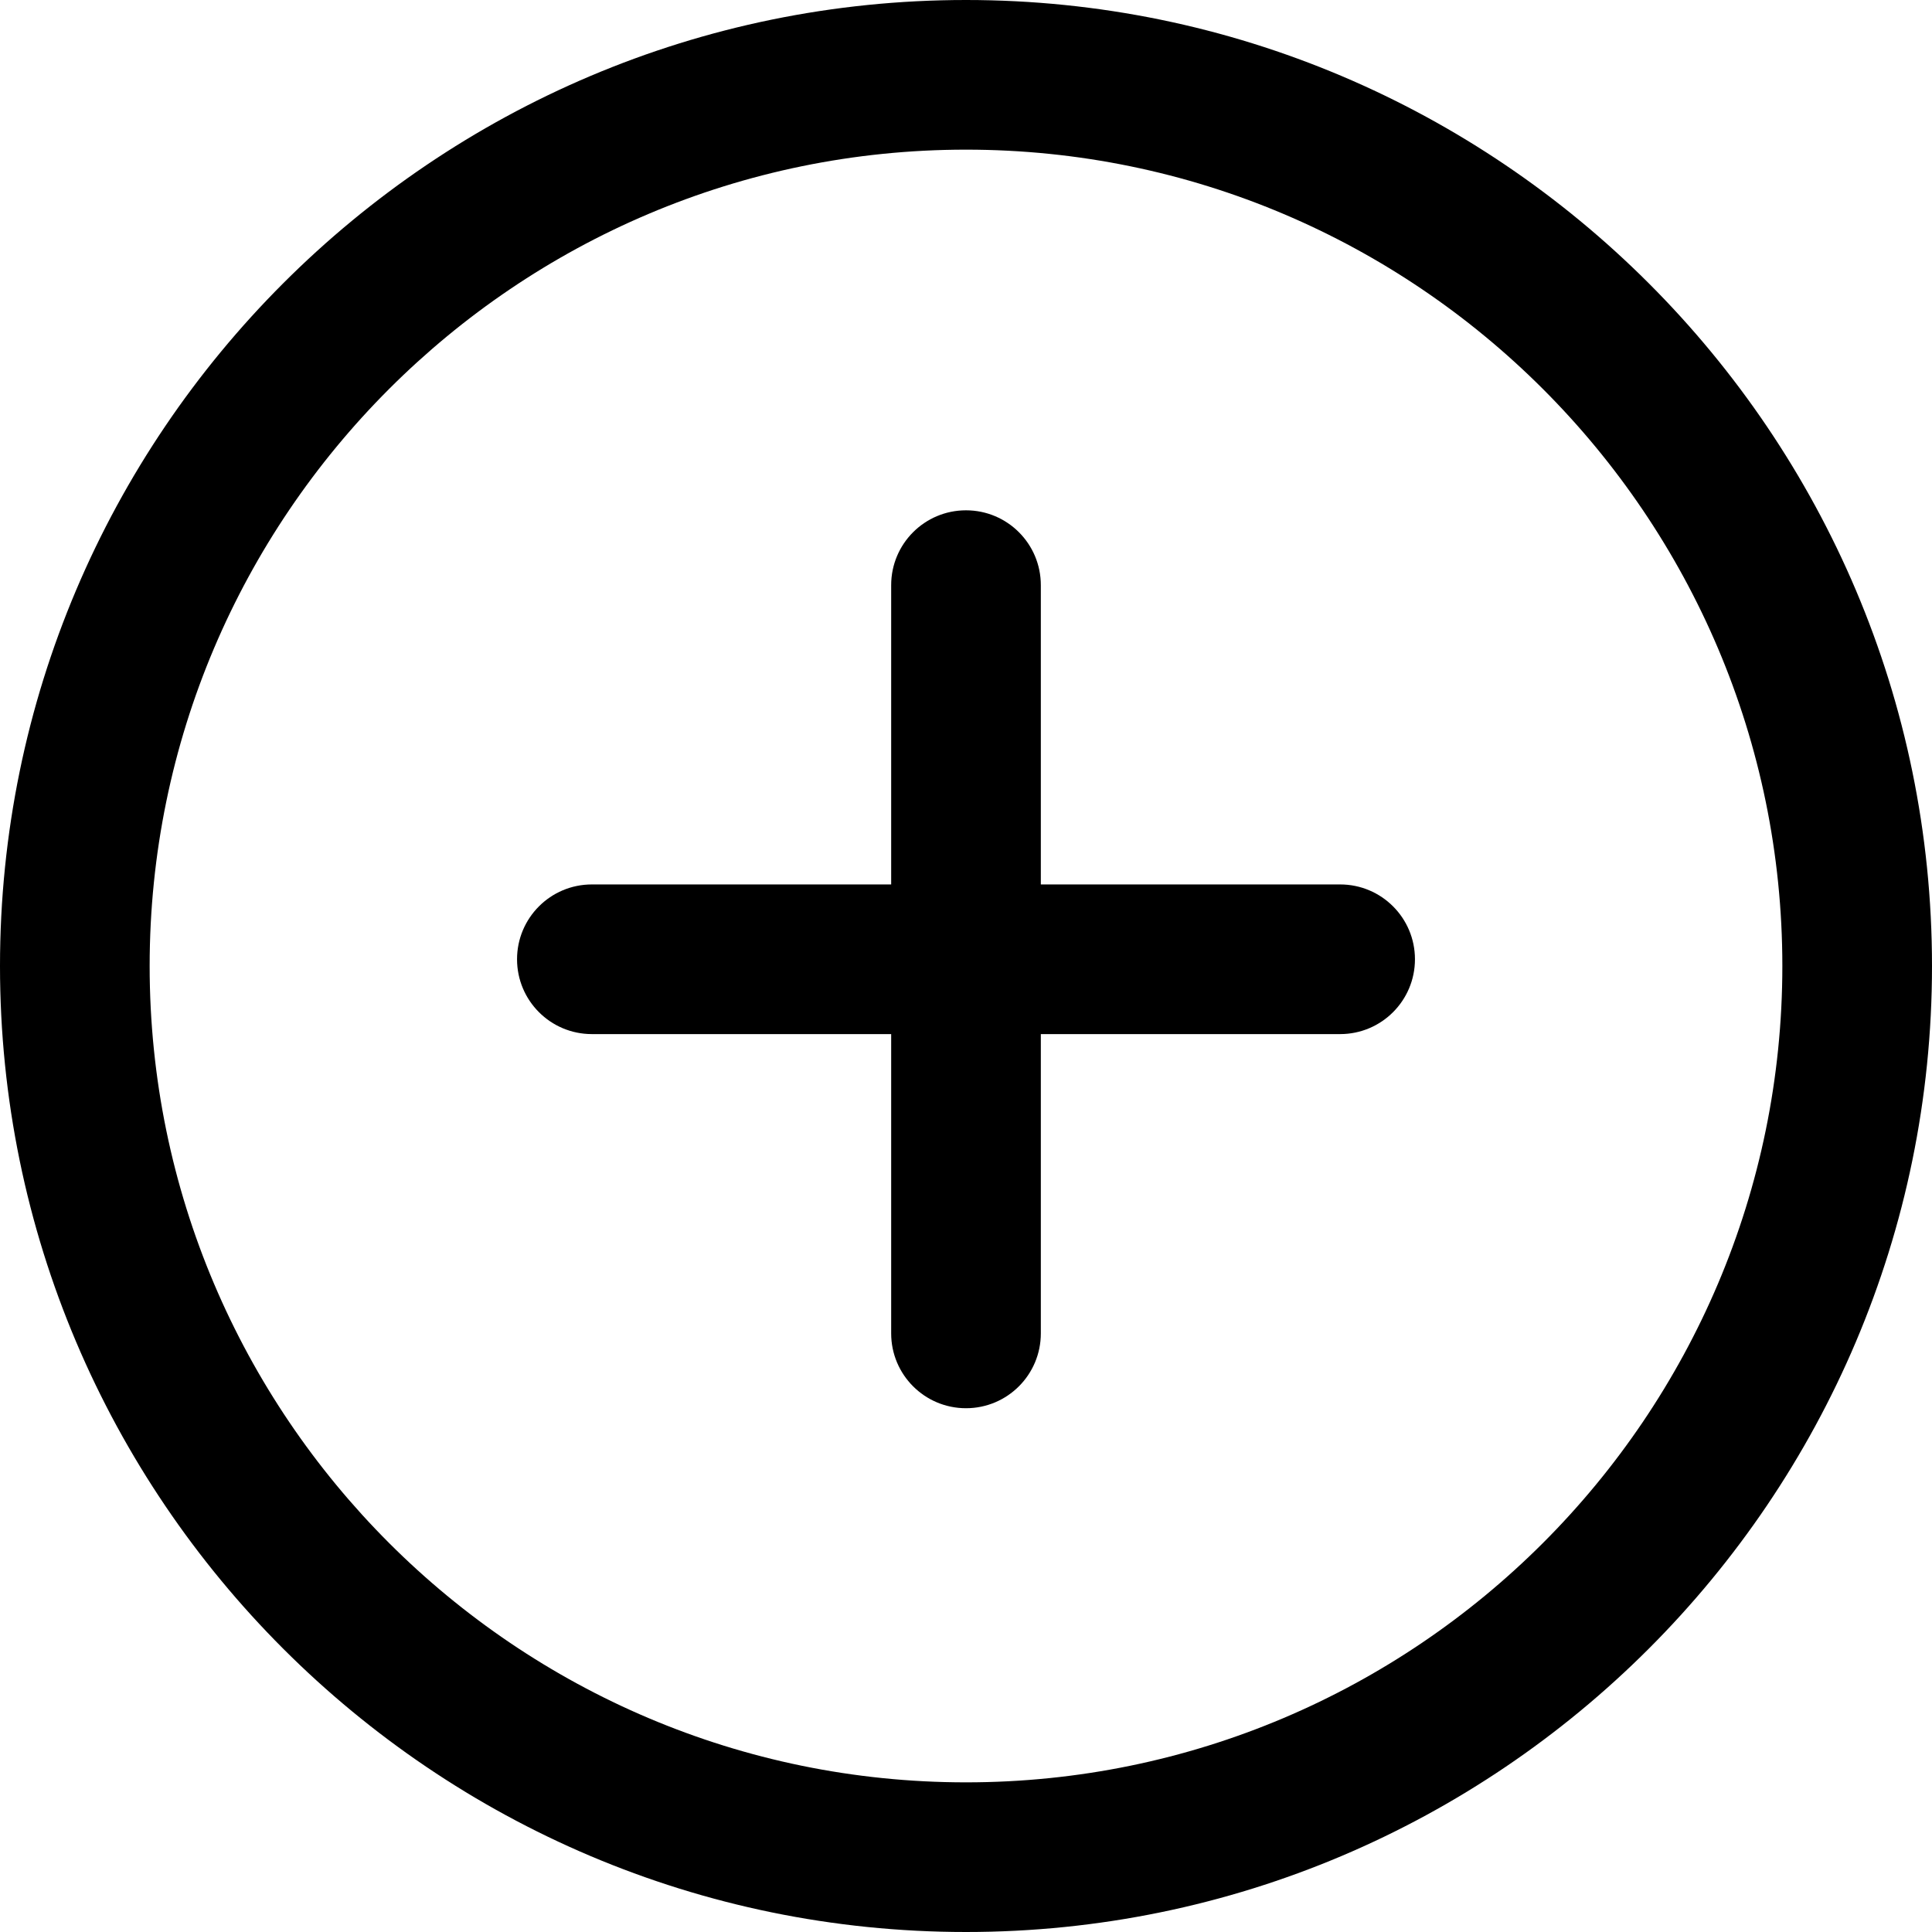
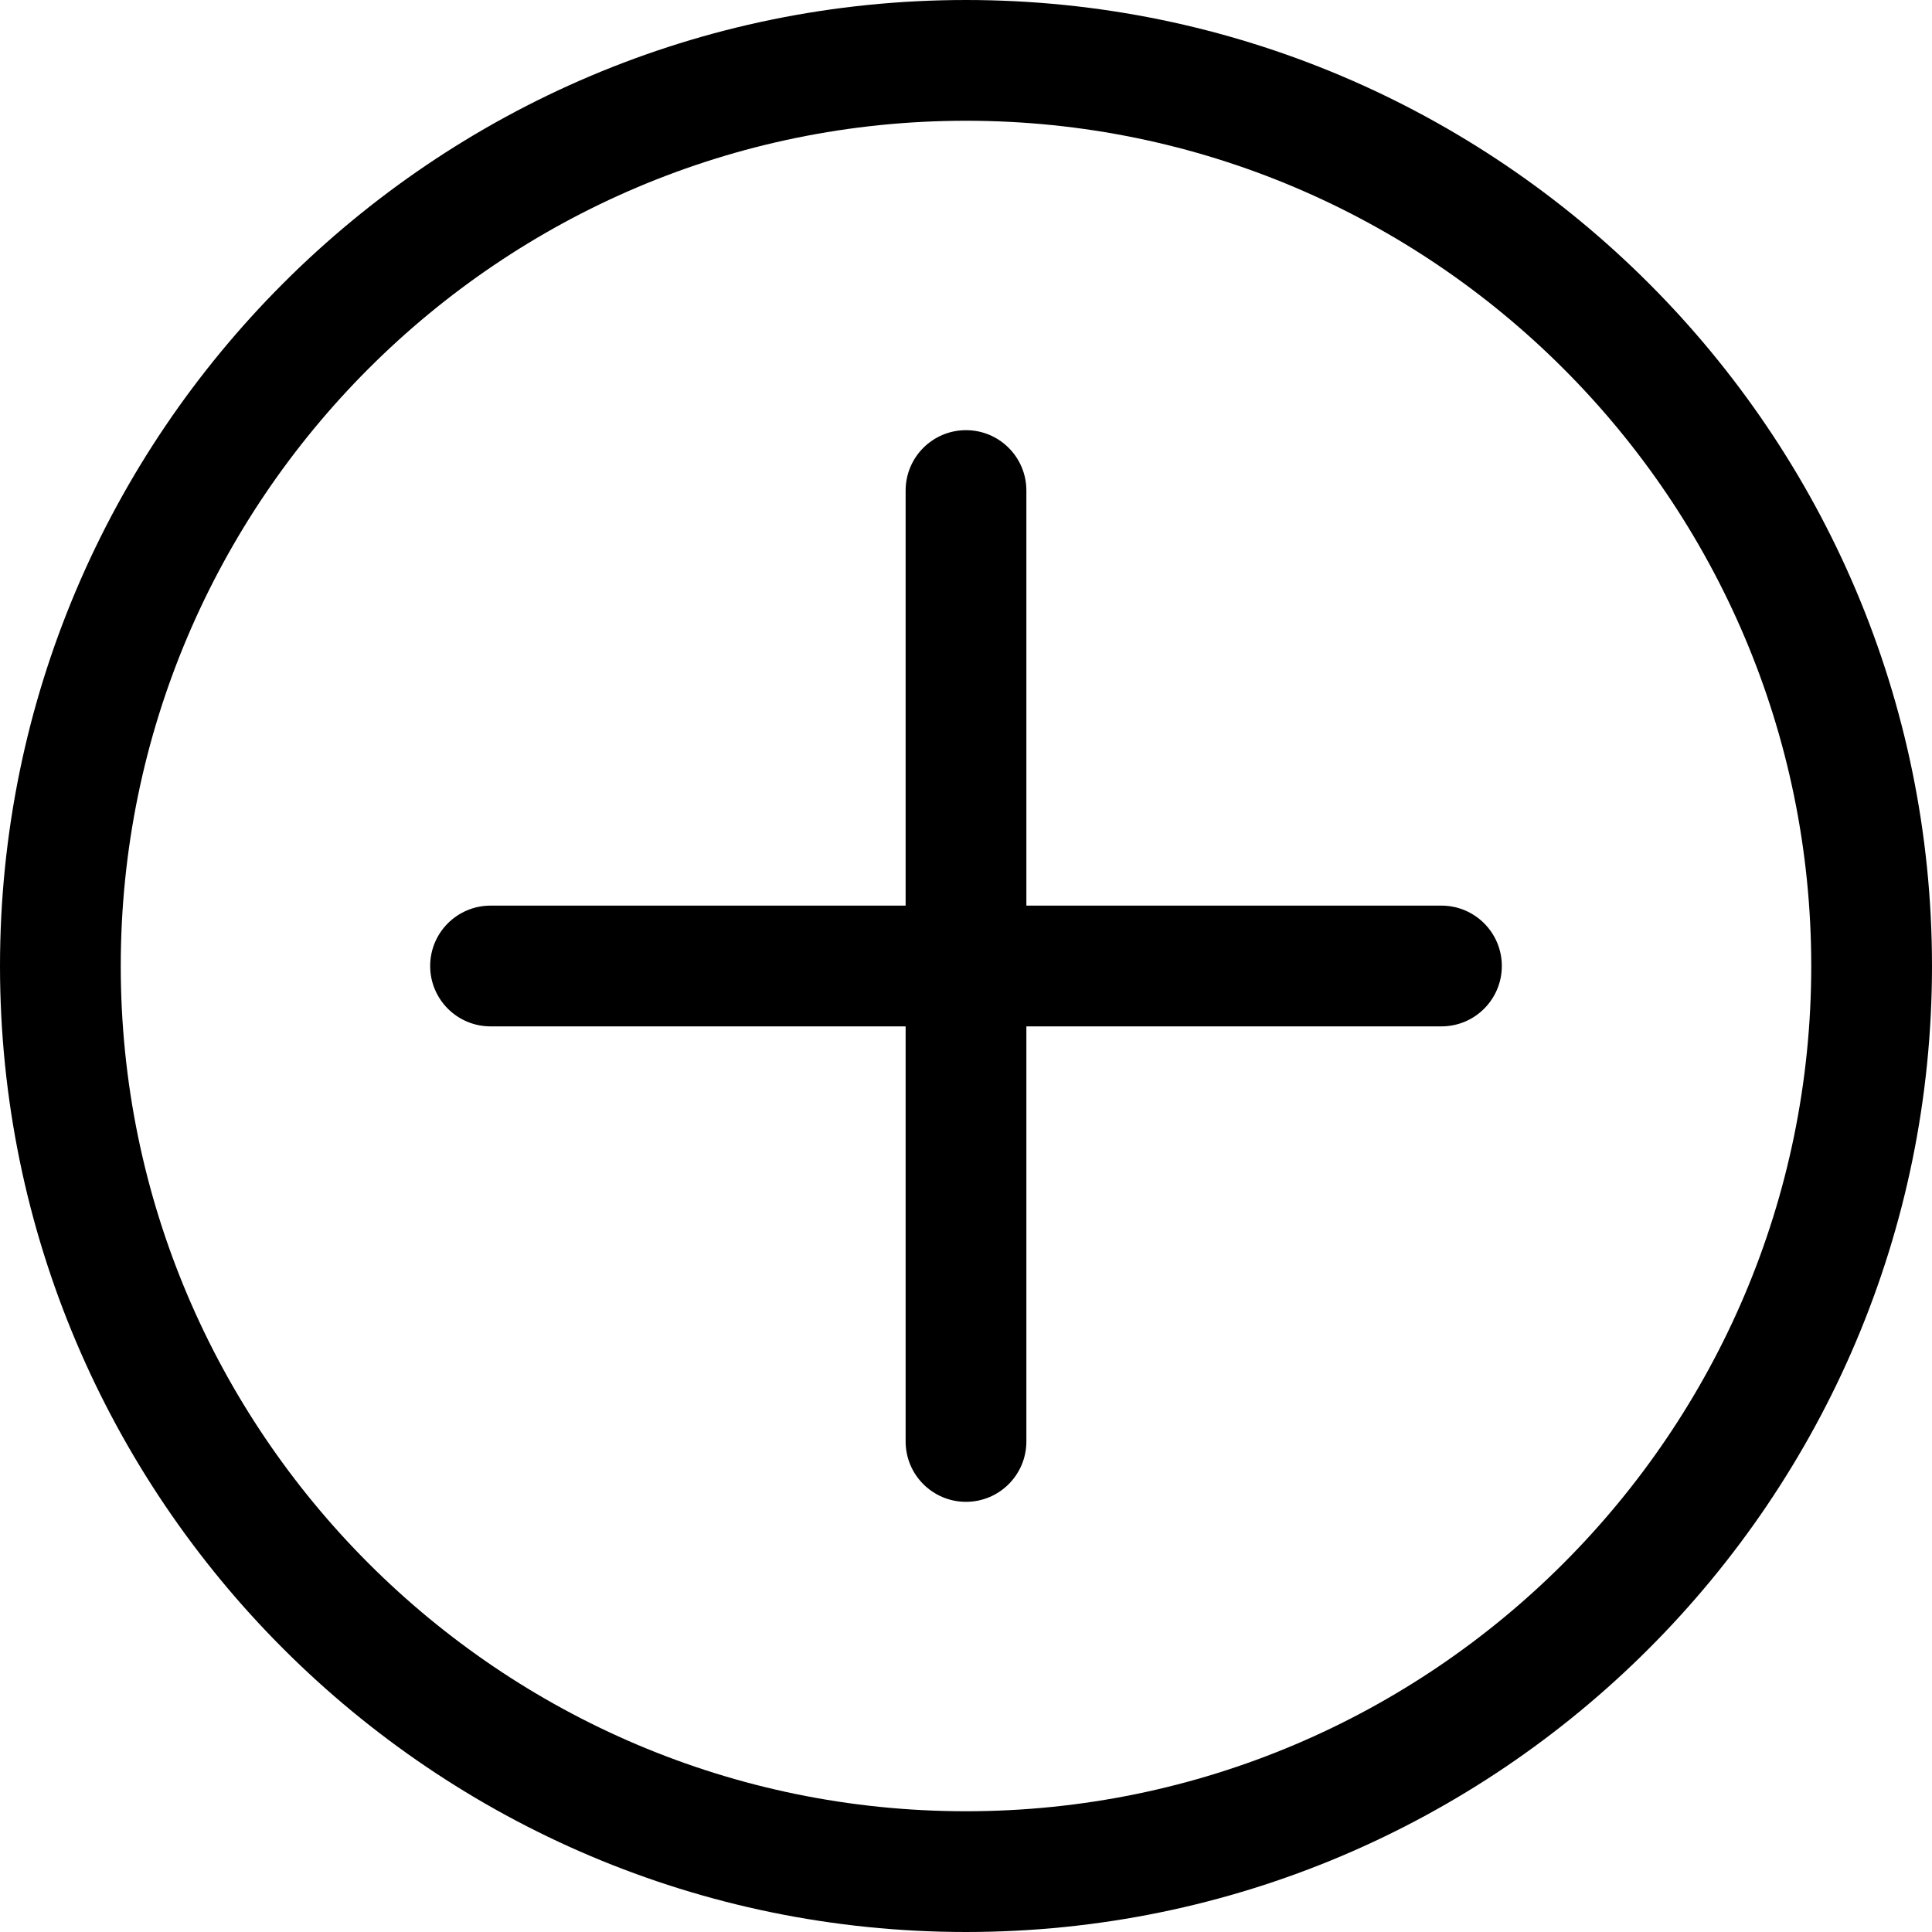
- <svg xmlns="http://www.w3.org/2000/svg" version="1.1" id="Capa_1" x="0px" y="0px" viewBox="0 0 512 512" style="enable-background:new 0 0 512 512;" xml:space="preserve">
-   <g>
-     <g>
-       <path d="M256,0C114.833,0,0,114.833,0,256s114.833,256,256,256s256-114.853,256-256S397.167,0,256,0z M256,472.341    c-119.275,0-216.341-97.046-216.341-216.341S136.725,39.659,256,39.659S472.341,136.705,472.341,256S375.295,472.341,256,472.341z    " />
-     </g>
-   </g>
-   <g>
-     <g>
-       <path d="M355.148,234.386H275.83v-79.318c0-10.946-8.864-19.83-19.83-19.83s-19.83,8.884-19.83,19.83v79.318h-79.318    c-10.966,0-19.83,8.884-19.83,19.83s8.864,19.83,19.83,19.83h79.318v79.318c0,10.946,8.864,19.83,19.83,19.83    s19.83-8.884,19.83-19.83v-79.318h79.318c10.966,0,19.83-8.884,19.83-19.83S366.114,234.386,355.148,234.386z" />
-     </g>
-   </g>
-   <g>
- </g>
-   <g>
- </g>
-   <g>
- </g>
-   <g>
- </g>
-   <g>
- </g>
-   <g>
- </g>
-   <g>
- </g>
-   <g>
- </g>
-   <g>
- </g>
-   <g>
- </g>
-   <g>
- </g>
-   <g>
- </g>
-   <g>
- </g>
-   <g>
- </g>
-   <g>
- </g>
+ <svg xmlns="http://www.w3.org/2000/svg" id="Layer_1" enable-background="new 0 0 512 512" height="512" viewBox="0 0 512 512" width="512">
+   <path d="m256 .001c-141.158 0-255.999 114.841-255.999 255.999s114.841 255.999 255.999 255.999 255.999-114.84 255.999-255.999-114.841-255.999-255.999-255.999zm0 479.998c-123.513 0-223.999-100.486-223.999-223.999s100.486-223.999 223.999-223.999 223.999 100.485 223.999 223.999c0 123.513-100.486 223.999-223.999 223.999zm142-223.999c0 8.837-7.164 16-16 16h-110v110c0 8.837-7.164 16-16 16s-16-7.163-16-16v-110h-110c-8.836 0-16-7.163-16-16s7.164-16 16-16h110v-110c0-8.837 7.164-16 16-16s16 7.163 16 16v110h110c8.836 0 16 7.164 16 16z" />
</svg>
